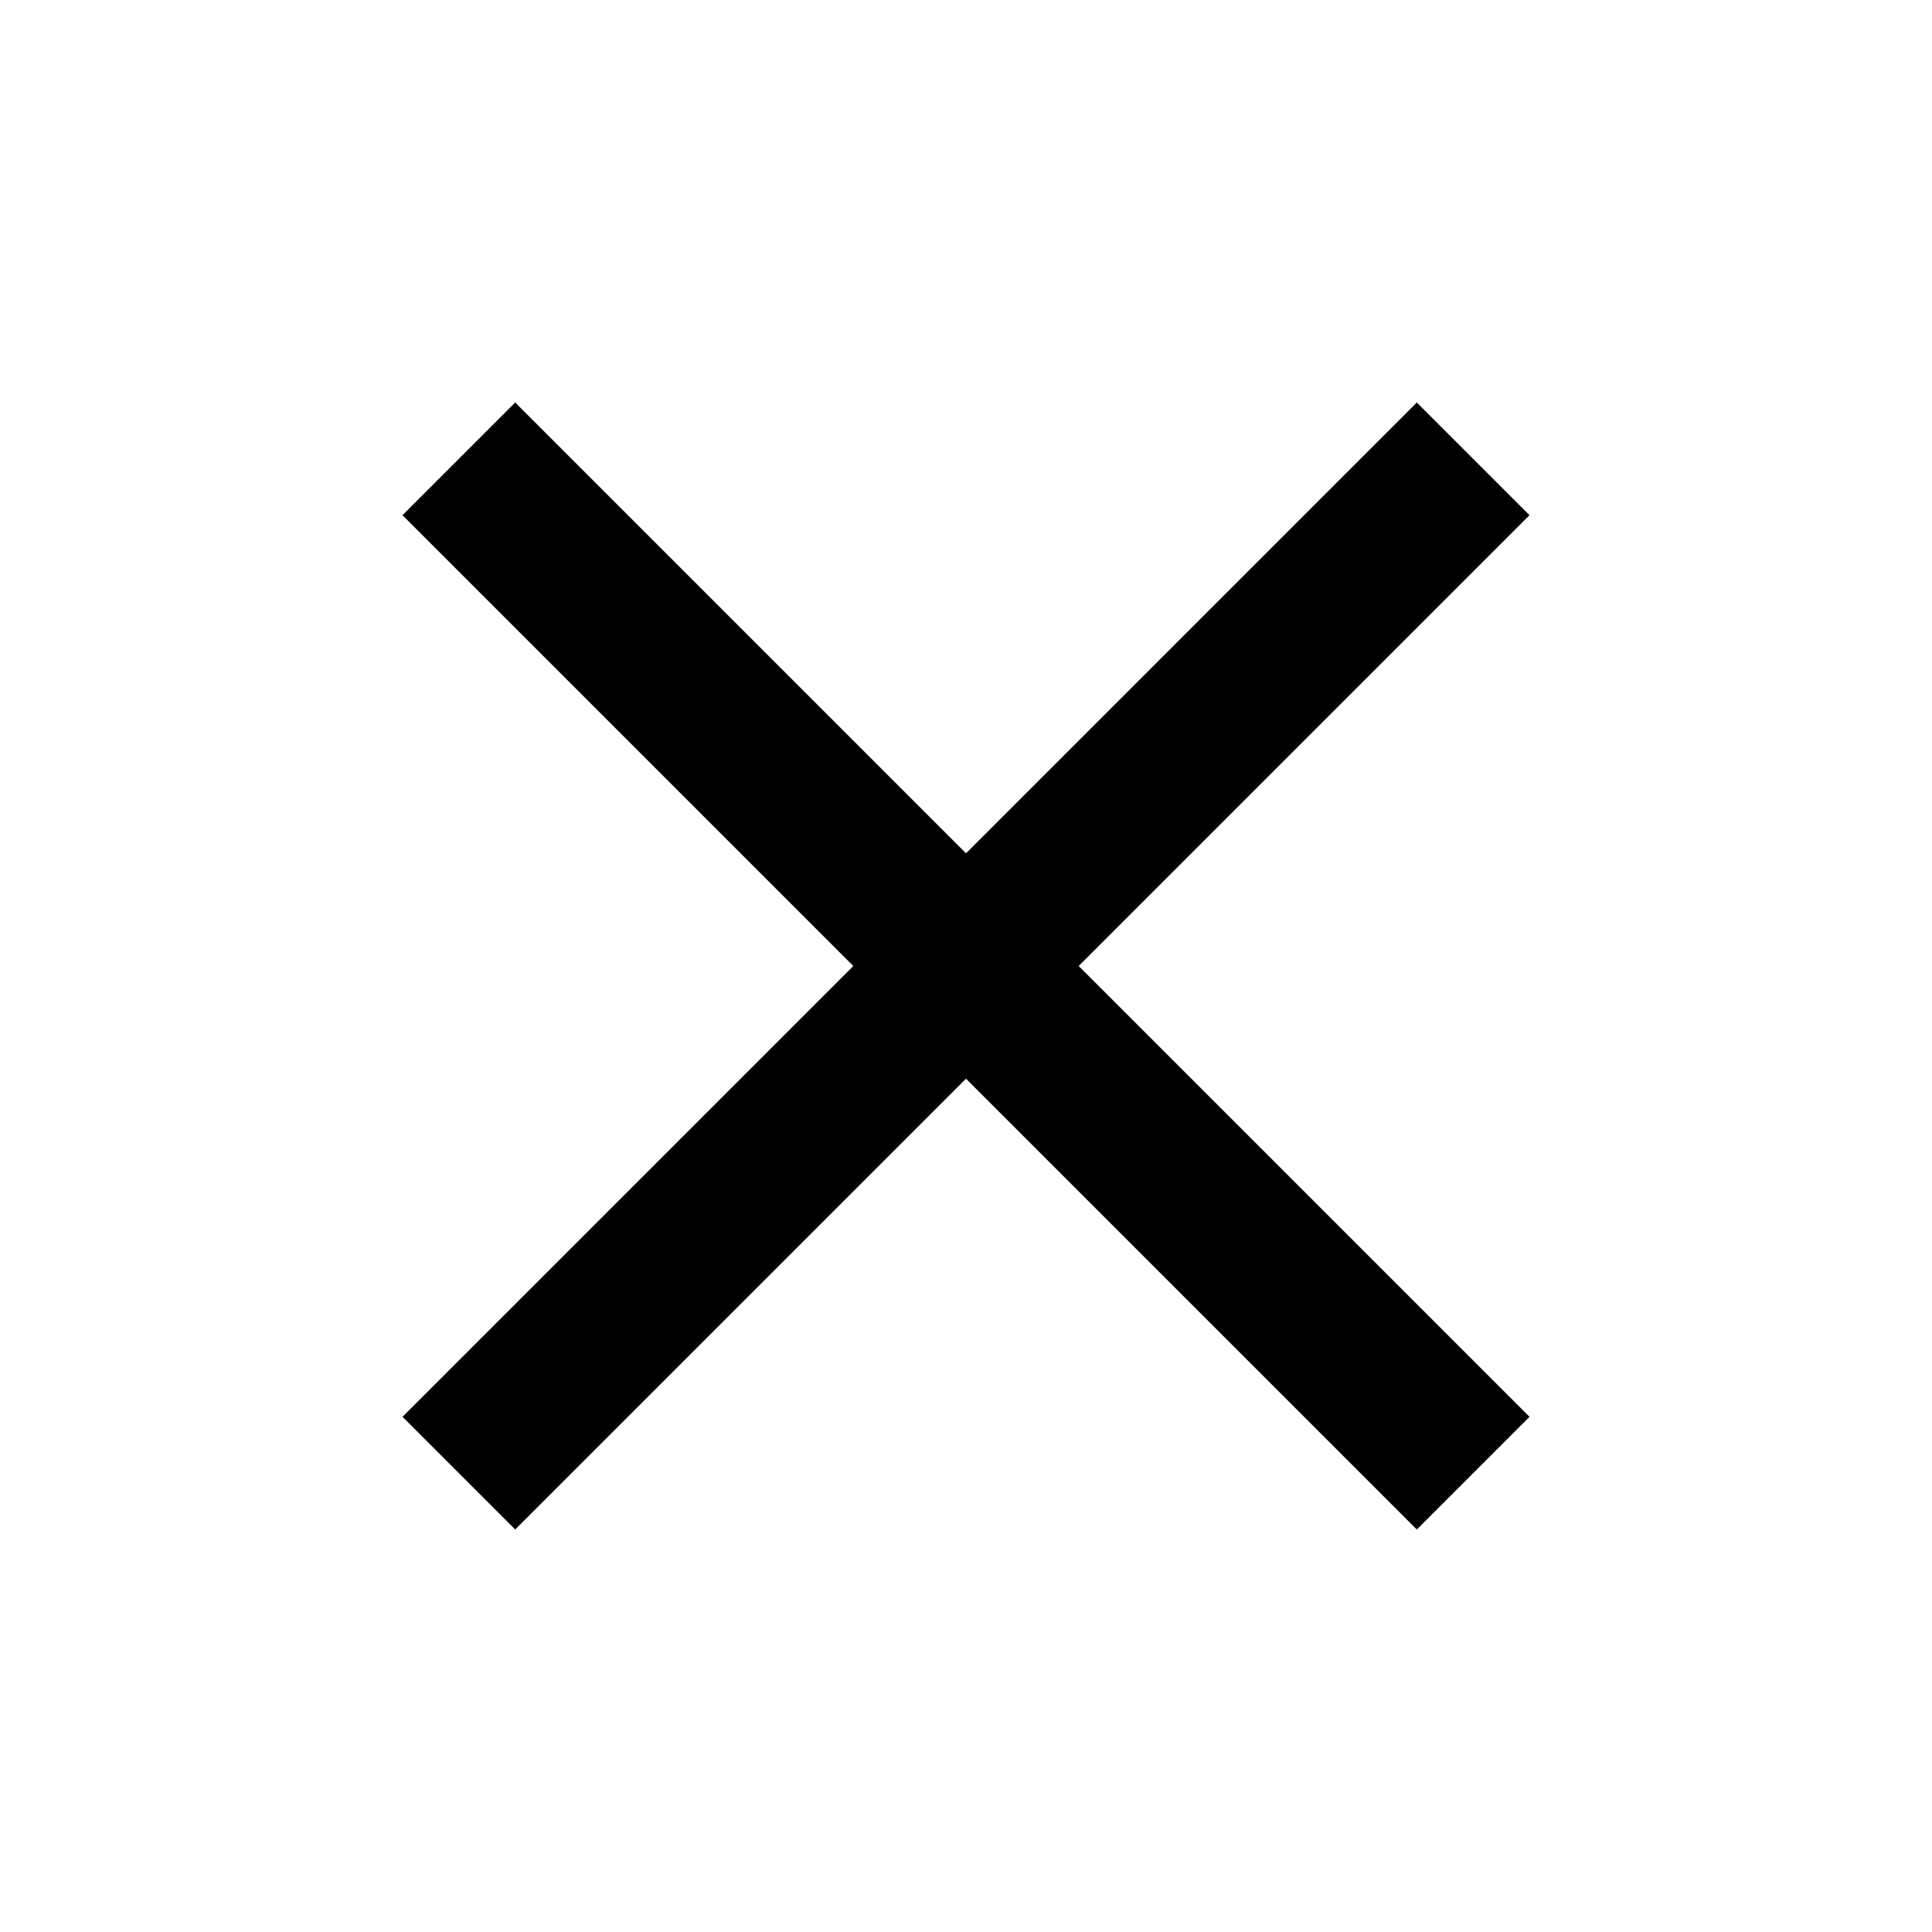
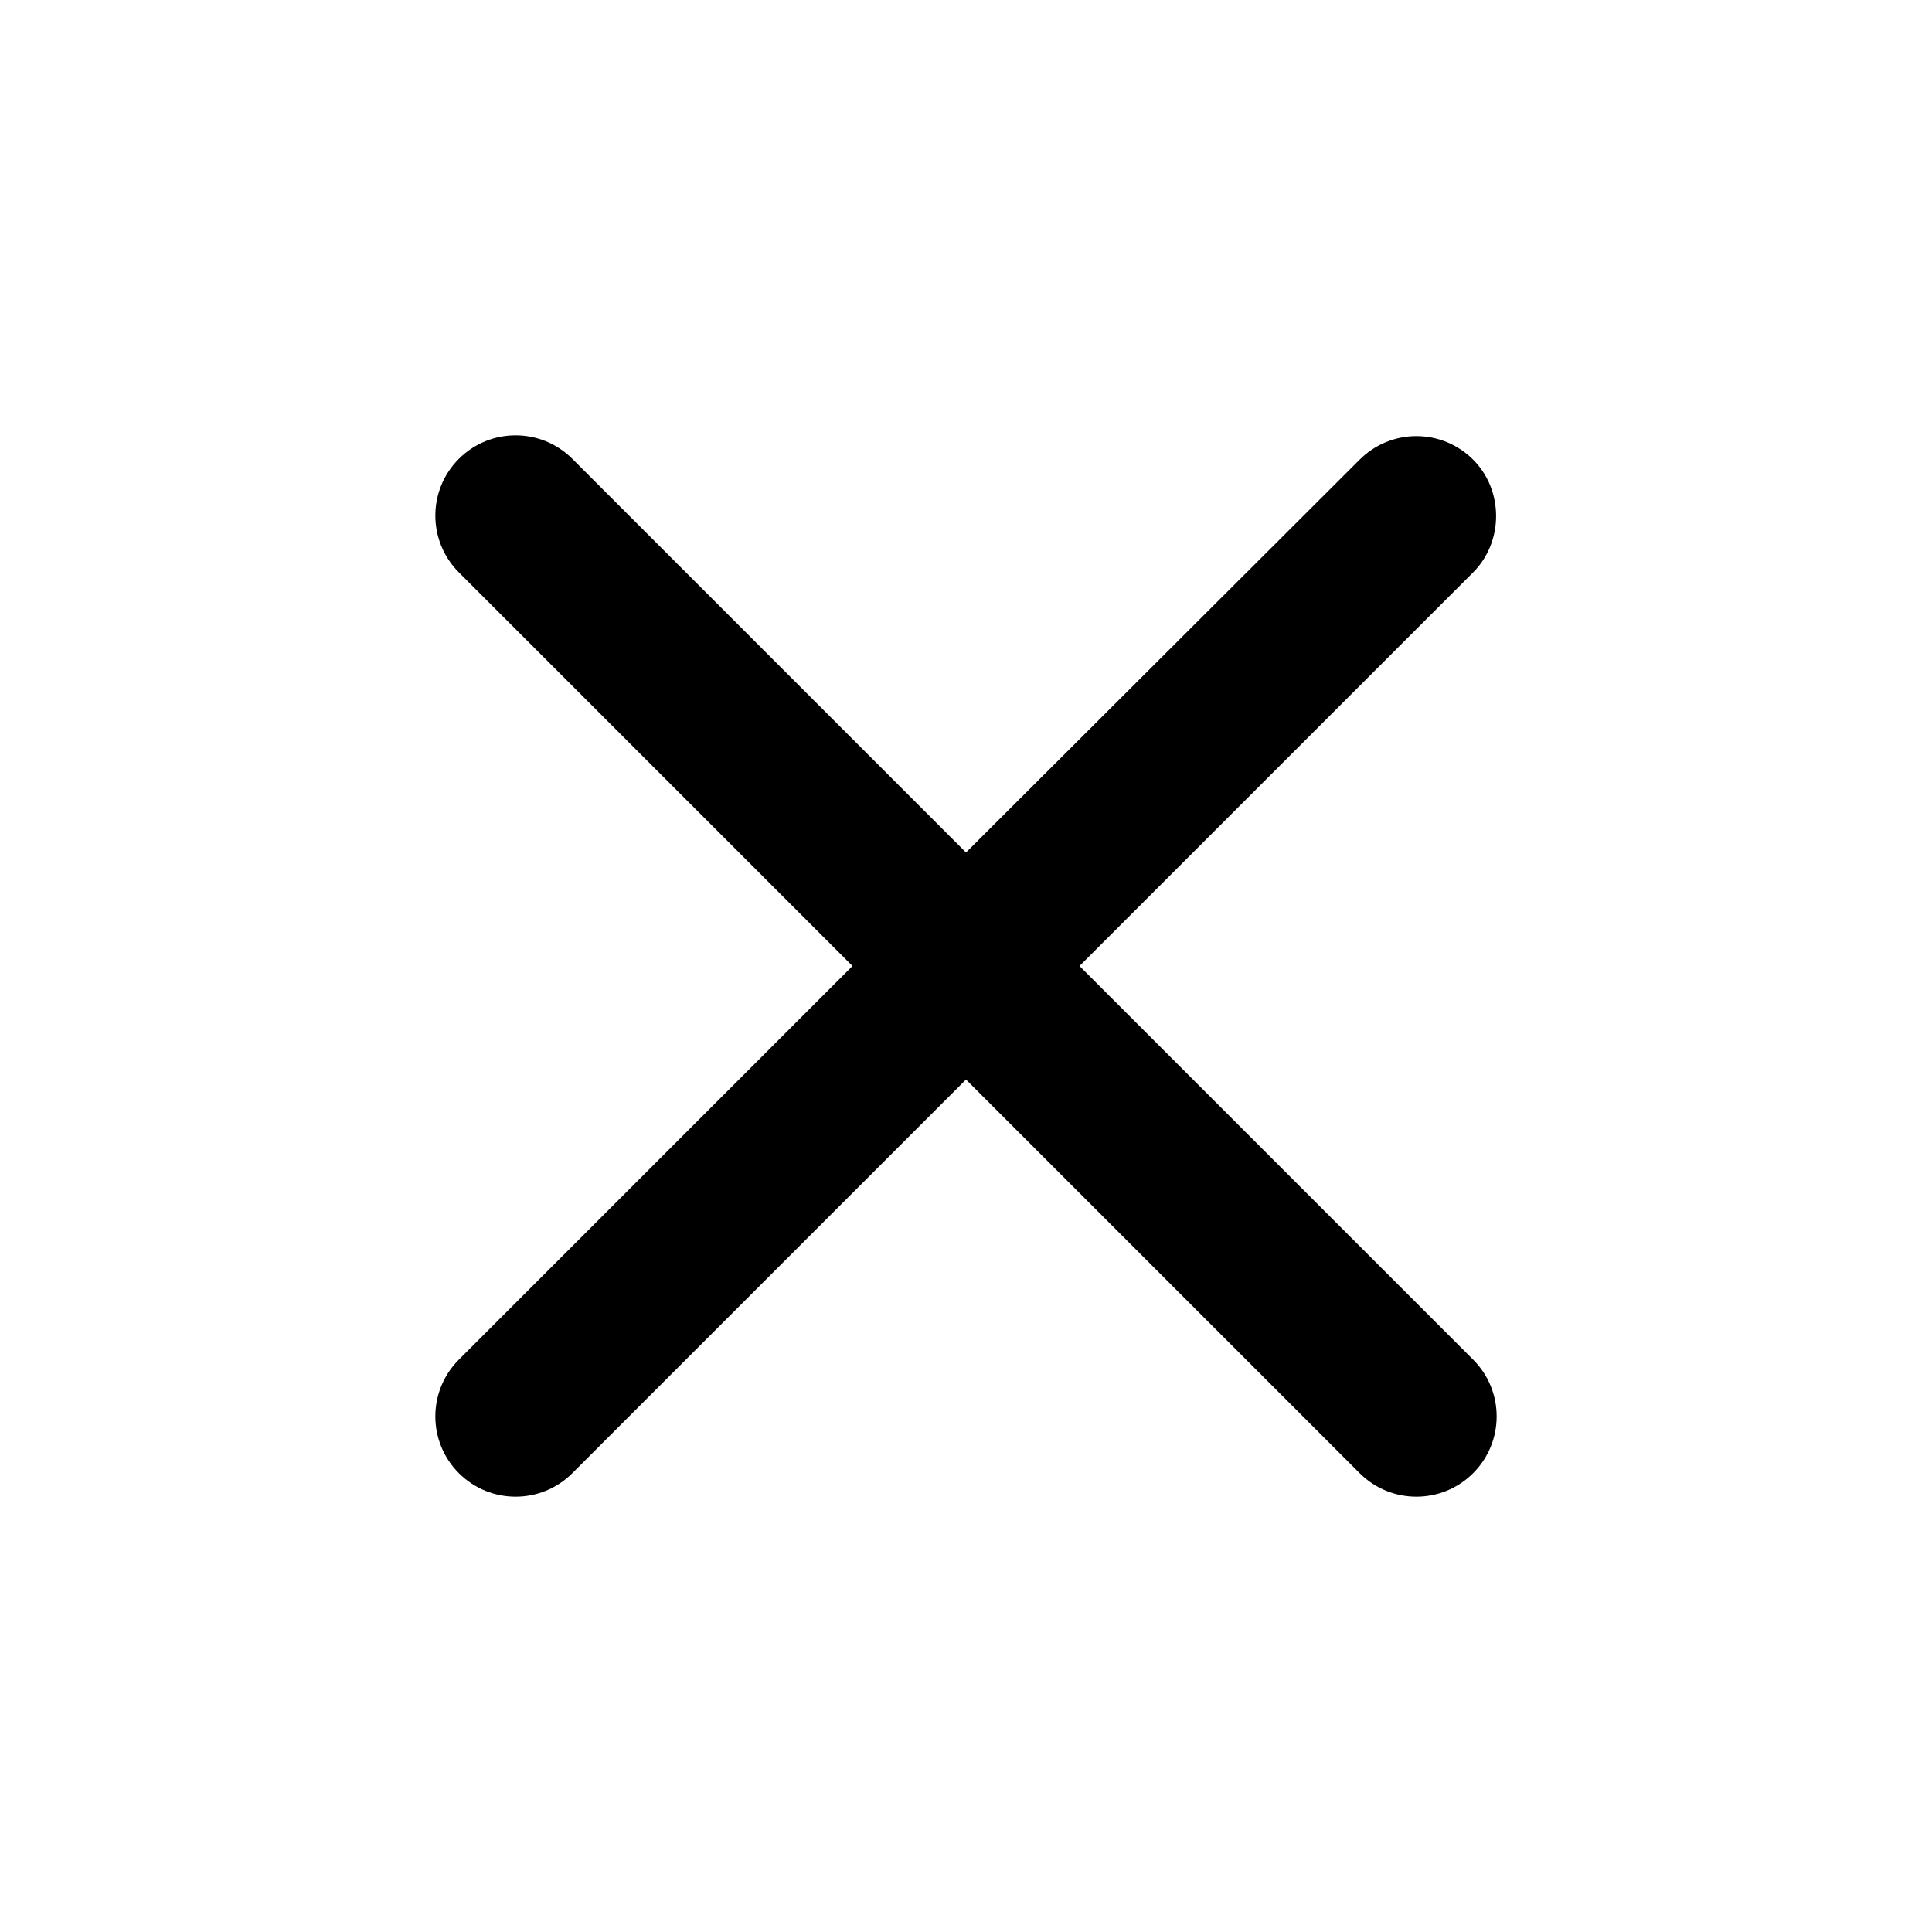
- <svg xmlns="http://www.w3.org/2000/svg" aria-hidden="true" role="img" class="iconify iconify--material-symbols" width="32" height="32" preserveAspectRatio="xMidYMid meet" viewBox="0 0 24 24">
-   <path fill="currentColor" d="M6.4 19L5 17.6l5.6-5.6L5 6.4L6.4 5l5.6 5.6L17.6 5L19 6.4L13.4 12l5.6 5.6l-1.4 1.4l-5.6-5.6Z" />
+ <svg xmlns="http://www.w3.org/2000/svg" aria-hidden="true" role="img" class="iconify iconify--ic" width="32" height="32" preserveAspectRatio="xMidYMid meet" viewBox="0 0 24 24">
+   <path d="M18.3 5.71a.996.996 0 0 0-1.41 0L12 10.59L7.11 5.7A.996.996 0 1 0 5.7 7.11L10.59 12L5.7 16.89a.996.996 0 1 0 1.41 1.41L12 13.41l4.89 4.89a.996.996 0 1 0 1.41-1.41L13.41 12l4.89-4.89c.38-.38.38-1.02 0-1.4z" fill="currentColor" />
</svg>
